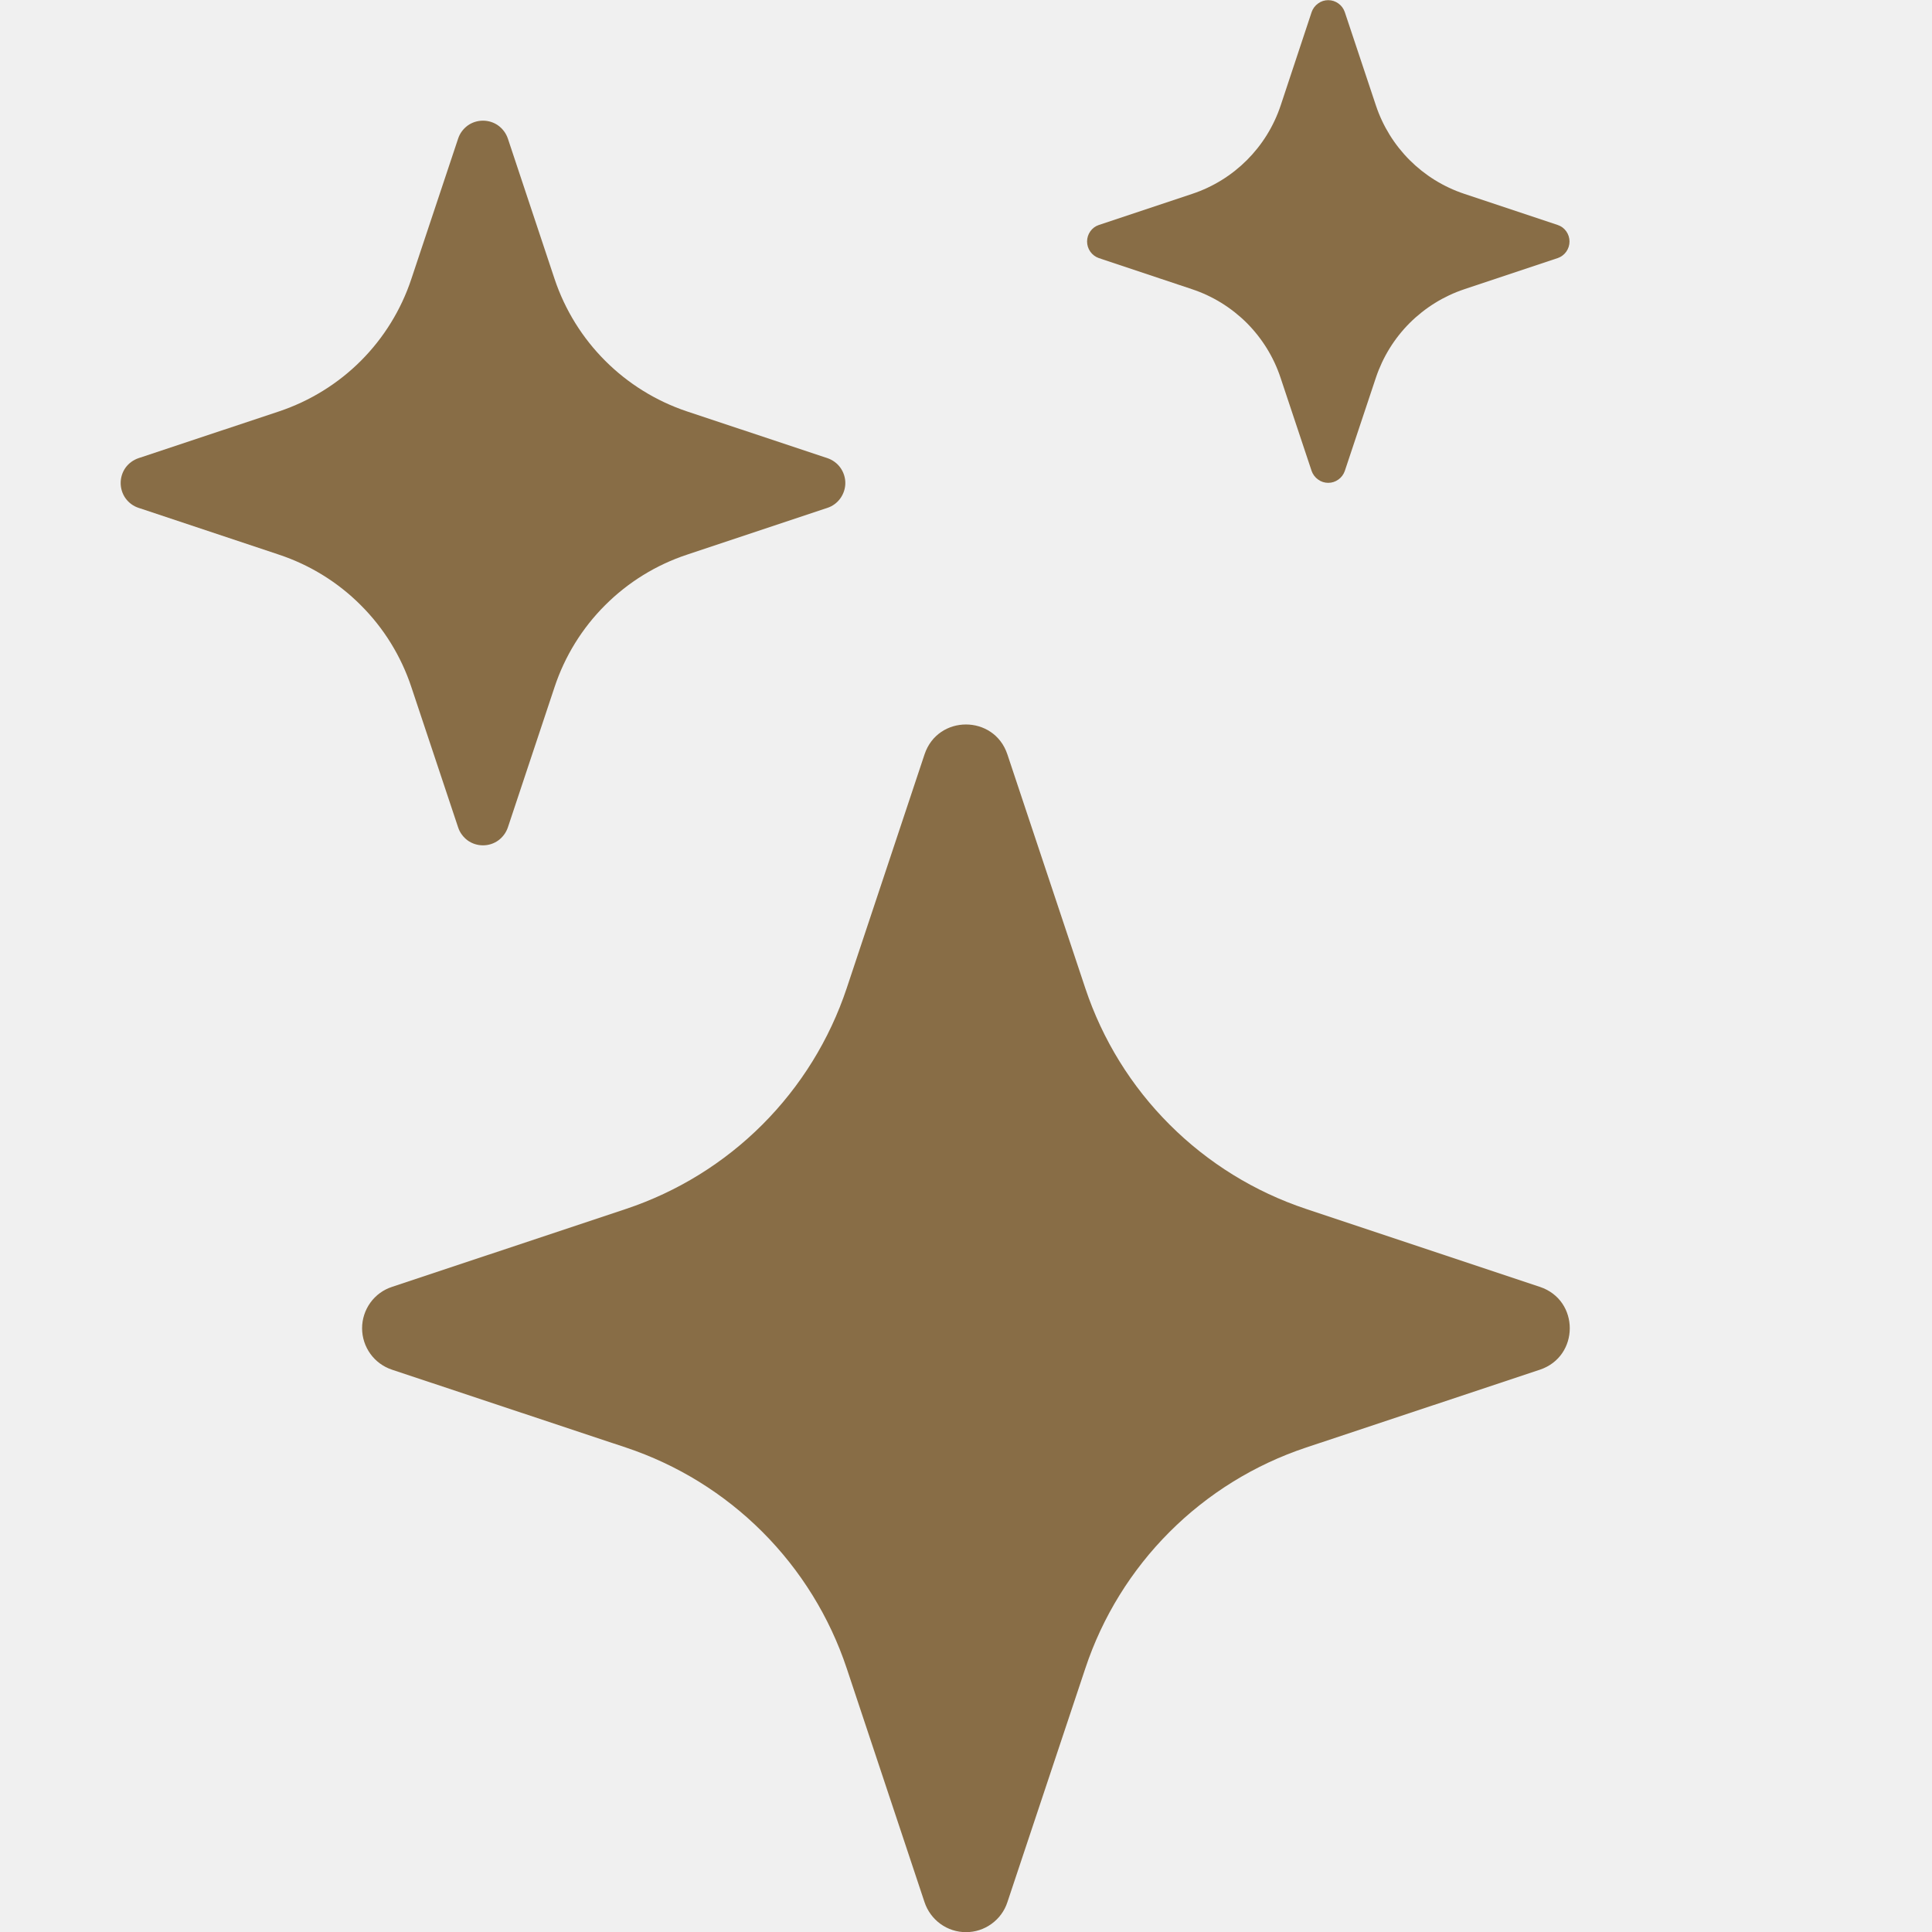
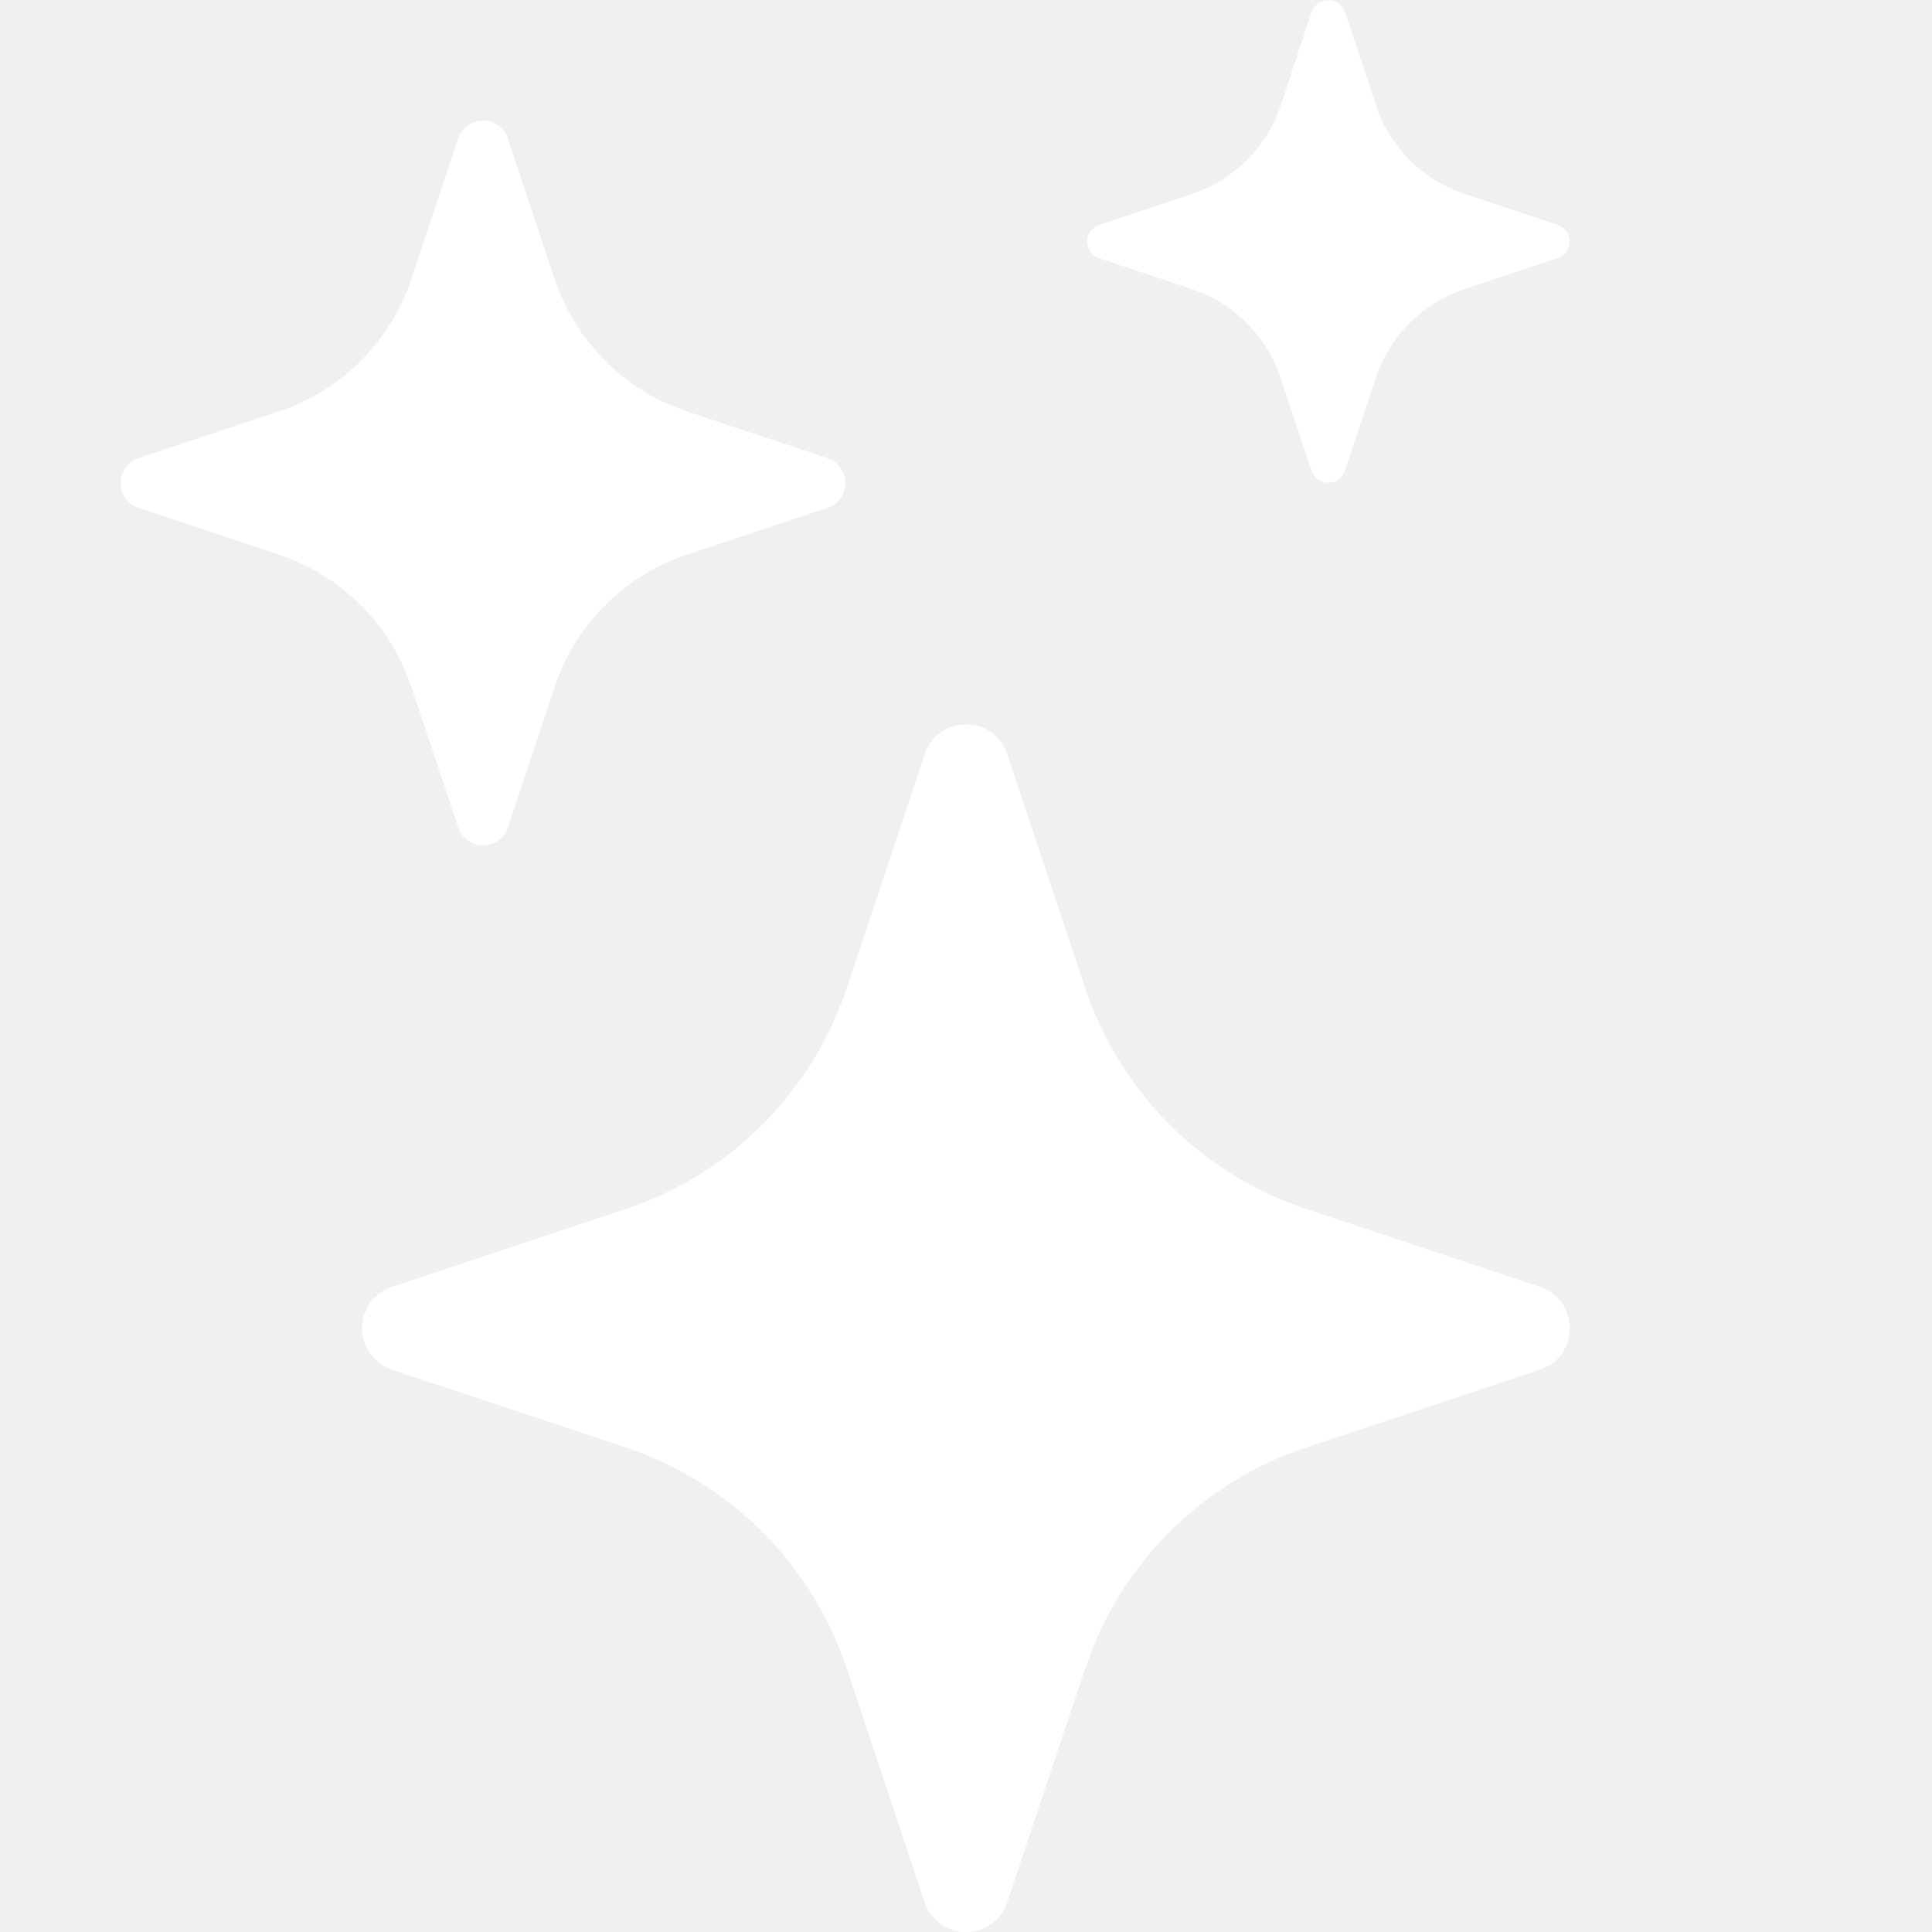
<svg xmlns="http://www.w3.org/2000/svg" preserveAspectRatio="none" overflow="visible" style="display: block;" width="24" height="24" viewBox="0 0 24 24" fill="none">
  <g id="bi:stars" clip-path="url(#clip0_0_72)">
-     <path id="Vector" d="M11.485 9.371C11.65 8.876 12.349 8.876 12.514 9.371L13.482 12.276C13.695 12.915 14.053 13.495 14.53 13.971C15.006 14.447 15.586 14.805 16.225 15.018L19.129 15.986C19.624 16.151 19.624 16.849 19.129 17.015L16.224 17.982C15.585 18.195 15.005 18.554 14.529 19.03C14.053 19.506 13.694 20.087 13.482 20.726L12.514 23.63C12.479 23.738 12.41 23.832 12.317 23.899C12.225 23.966 12.114 24.002 12 24.002C11.886 24.002 11.774 23.966 11.682 23.899C11.59 23.832 11.521 23.738 11.485 23.63L10.518 20.724C10.305 20.085 9.946 19.505 9.47 19.029C8.994 18.553 8.414 18.195 7.776 17.982L4.87 17.015C4.762 16.979 4.667 16.91 4.601 16.818C4.534 16.725 4.498 16.614 4.498 16.5C4.498 16.386 4.534 16.275 4.601 16.182C4.667 16.09 4.762 16.021 4.87 15.986L7.776 15.018C8.414 14.805 8.994 14.447 9.47 13.971C9.946 13.495 10.305 12.915 10.518 12.276L11.485 9.371ZM5.691 1.722C5.712 1.657 5.754 1.601 5.809 1.56C5.865 1.52 5.931 1.499 6 1.499C6.068 1.499 6.135 1.52 6.19 1.56C6.246 1.601 6.287 1.657 6.309 1.722L6.889 3.465C7.149 4.242 7.758 4.851 8.535 5.111L10.278 5.691C10.343 5.713 10.399 5.754 10.439 5.809C10.479 5.865 10.501 5.932 10.501 6C10.501 6.068 10.479 6.135 10.439 6.191C10.399 6.246 10.343 6.288 10.278 6.309L8.535 6.89C8.151 7.017 7.803 7.232 7.517 7.518C7.231 7.803 7.016 8.152 6.889 8.535L6.309 10.278C6.287 10.343 6.246 10.399 6.19 10.44C6.135 10.48 6.068 10.501 6 10.501C5.931 10.501 5.865 10.48 5.809 10.44C5.754 10.399 5.712 10.343 5.691 10.278L5.11 8.535C4.983 8.152 4.768 7.803 4.482 7.518C4.197 7.232 3.848 7.017 3.465 6.89L1.722 6.309C1.657 6.288 1.6 6.246 1.56 6.191C1.52 6.135 1.499 6.068 1.499 6C1.499 5.932 1.52 5.865 1.56 5.809C1.6 5.754 1.657 5.713 1.722 5.691L3.465 5.111C3.848 4.983 4.197 4.768 4.482 4.483C4.768 4.197 4.983 3.848 5.11 3.465L5.691 1.722ZM16.294 0.149C16.309 0.106 16.337 0.069 16.374 0.043C16.41 0.016 16.454 0.002 16.5 0.002C16.545 0.002 16.589 0.016 16.626 0.043C16.663 0.069 16.69 0.106 16.705 0.149L17.092 1.31C17.265 1.829 17.671 2.235 18.19 2.408L19.351 2.795C19.394 2.809 19.431 2.837 19.457 2.874C19.483 2.911 19.497 2.955 19.497 3C19.497 3.045 19.483 3.089 19.457 3.126C19.431 3.163 19.394 3.191 19.351 3.206L18.19 3.593C17.935 3.678 17.703 3.822 17.512 4.012C17.321 4.203 17.178 4.435 17.092 4.691L16.705 5.852C16.69 5.894 16.663 5.931 16.626 5.957C16.589 5.984 16.545 5.998 16.5 5.998C16.454 5.998 16.41 5.984 16.374 5.957C16.337 5.931 16.309 5.894 16.294 5.852L15.907 4.691C15.822 4.435 15.678 4.203 15.488 4.012C15.297 3.822 15.065 3.678 14.809 3.593L13.65 3.206C13.607 3.191 13.57 3.163 13.544 3.126C13.518 3.089 13.504 3.045 13.504 3C13.504 2.955 13.518 2.911 13.544 2.874C13.57 2.837 13.607 2.809 13.65 2.795L14.811 2.408C15.33 2.235 15.736 1.829 15.909 1.31L16.294 0.149Z" fill="#886D46" />
+     <path id="Vector" d="M11.485 9.371C11.65 8.876 12.349 8.876 12.514 9.371L13.482 12.276C13.695 12.915 14.053 13.495 14.53 13.971C15.006 14.447 15.586 14.805 16.225 15.018L19.129 15.986C19.624 16.151 19.624 16.849 19.129 17.015L16.224 17.982C15.585 18.195 15.005 18.554 14.529 19.03C14.053 19.506 13.694 20.087 13.482 20.726L12.514 23.63C12.479 23.738 12.41 23.832 12.317 23.899C12.225 23.966 12.114 24.002 12 24.002C11.886 24.002 11.774 23.966 11.682 23.899C11.59 23.832 11.521 23.738 11.485 23.63L10.518 20.724C10.305 20.085 9.946 19.505 9.47 19.029C8.994 18.553 8.414 18.195 7.776 17.982L4.87 17.015C4.762 16.979 4.667 16.91 4.601 16.818C4.534 16.725 4.498 16.614 4.498 16.5C4.498 16.386 4.534 16.275 4.601 16.182C4.667 16.09 4.762 16.021 4.87 15.986L7.776 15.018C8.414 14.805 8.994 14.447 9.47 13.971C9.946 13.495 10.305 12.915 10.518 12.276L11.485 9.371ZM5.691 1.722C5.712 1.657 5.754 1.601 5.809 1.56C5.865 1.52 5.931 1.499 6 1.499C6.068 1.499 6.135 1.52 6.19 1.56C6.246 1.601 6.287 1.657 6.309 1.722L6.889 3.465C7.149 4.242 7.758 4.851 8.535 5.111L10.278 5.691C10.343 5.713 10.399 5.754 10.439 5.809C10.479 5.865 10.501 5.932 10.501 6C10.501 6.068 10.479 6.135 10.439 6.191C10.399 6.246 10.343 6.288 10.278 6.309L8.535 6.89C8.151 7.017 7.803 7.232 7.517 7.518C7.231 7.803 7.016 8.152 6.889 8.535L6.309 10.278C6.287 10.343 6.246 10.399 6.19 10.44C6.135 10.48 6.068 10.501 6 10.501C5.931 10.501 5.865 10.48 5.809 10.44C5.754 10.399 5.712 10.343 5.691 10.278L5.11 8.535C4.983 8.152 4.768 7.803 4.482 7.518C4.197 7.232 3.848 7.017 3.465 6.89L1.722 6.309C1.657 6.288 1.6 6.246 1.56 6.191C1.52 6.135 1.499 6.068 1.499 6C1.499 5.932 1.52 5.865 1.56 5.809C1.6 5.754 1.657 5.713 1.722 5.691L3.465 5.111C3.848 4.983 4.197 4.768 4.482 4.483C4.768 4.197 4.983 3.848 5.11 3.465L5.691 1.722ZM16.294 0.149C16.309 0.106 16.337 0.069 16.374 0.043C16.41 0.016 16.454 0.002 16.5 0.002C16.545 0.002 16.589 0.016 16.626 0.043C16.663 0.069 16.69 0.106 16.705 0.149L17.092 1.31C17.265 1.829 17.671 2.235 18.19 2.408L19.351 2.795C19.394 2.809 19.431 2.837 19.457 2.874C19.483 2.911 19.497 2.955 19.497 3C19.497 3.045 19.483 3.089 19.457 3.126C19.431 3.163 19.394 3.191 19.351 3.206L18.19 3.593C17.935 3.678 17.703 3.822 17.512 4.012C17.321 4.203 17.178 4.435 17.092 4.691L16.705 5.852C16.69 5.894 16.663 5.931 16.626 5.957C16.589 5.984 16.545 5.998 16.5 5.998C16.454 5.998 16.41 5.984 16.374 5.957C16.337 5.931 16.309 5.894 16.294 5.852L15.907 4.691C15.822 4.435 15.678 4.203 15.488 4.012C15.297 3.822 15.065 3.678 14.809 3.593L13.65 3.206C13.607 3.191 13.57 3.163 13.544 3.126C13.518 3.089 13.504 3.045 13.504 3C13.504 2.955 13.518 2.911 13.544 2.874C13.57 2.837 13.607 2.809 13.65 2.795L14.811 2.408C15.33 2.235 15.736 1.829 15.909 1.31L16.294 0.149Z" fill="#FFFFFF" />
  </g>
  <defs>
    <clipPath id="clip0_0_72">
      <rect width="24" height="24" fill="white" />
    </clipPath>
  </defs>
</svg>
